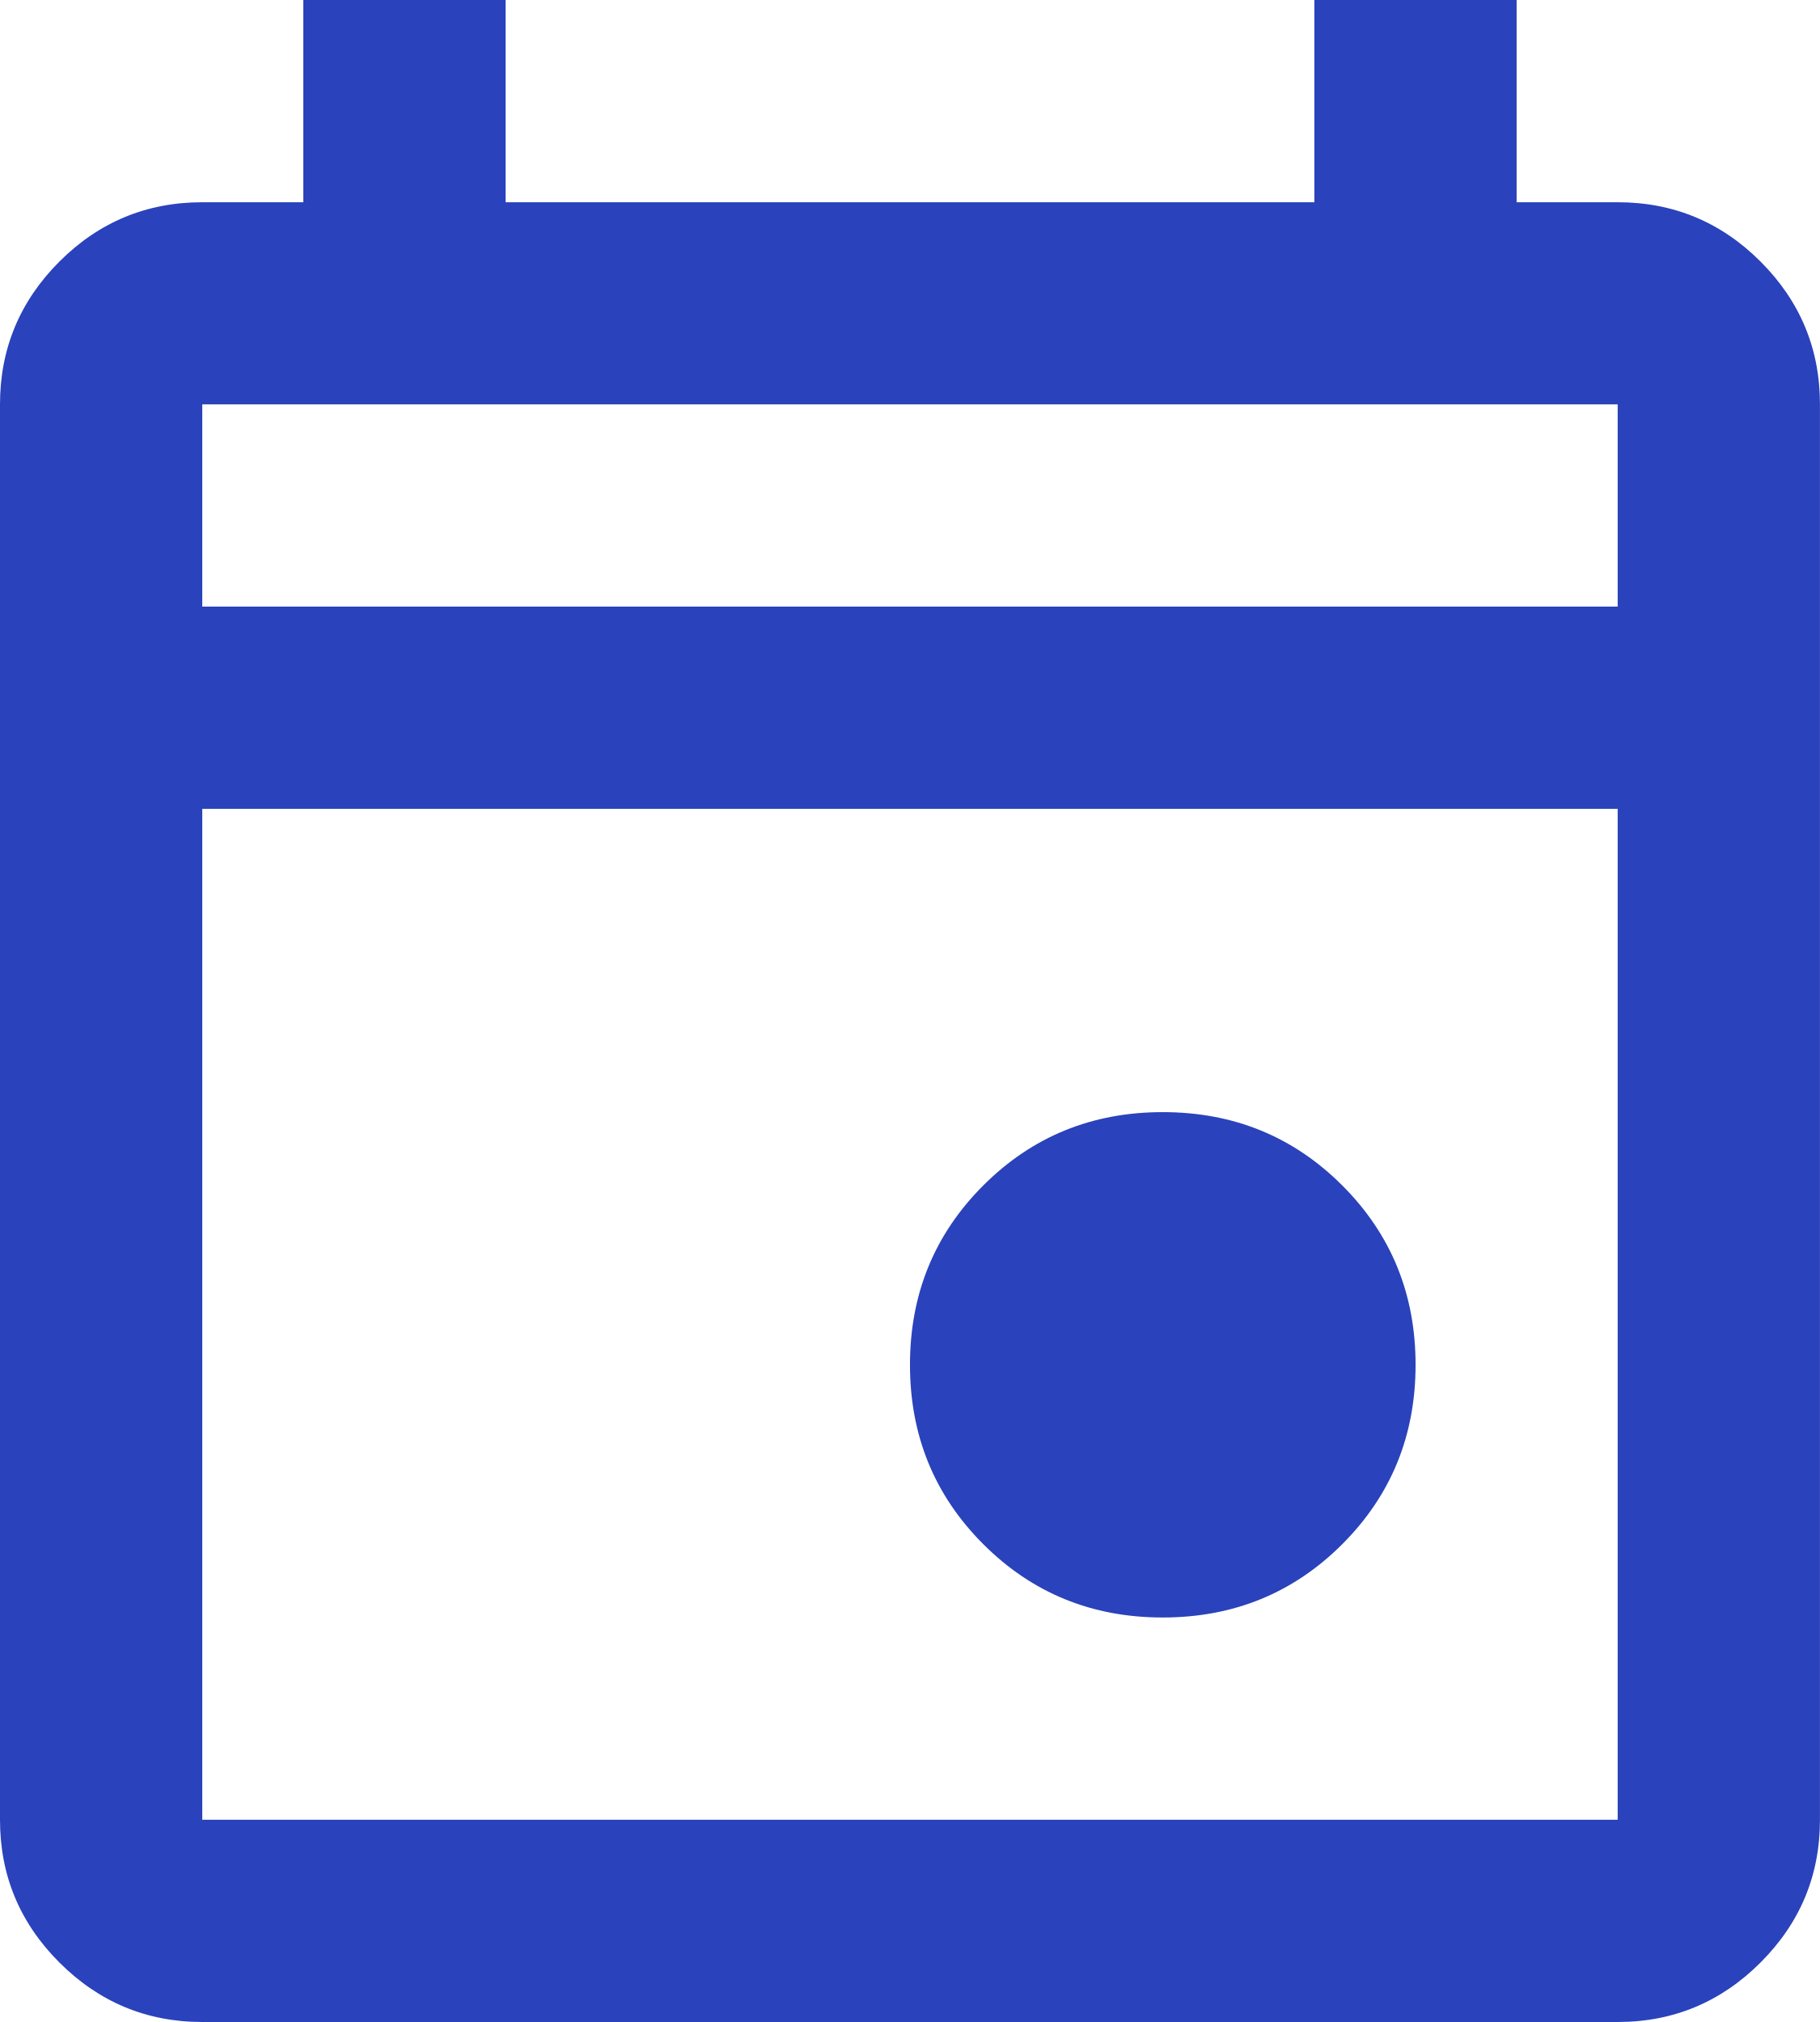
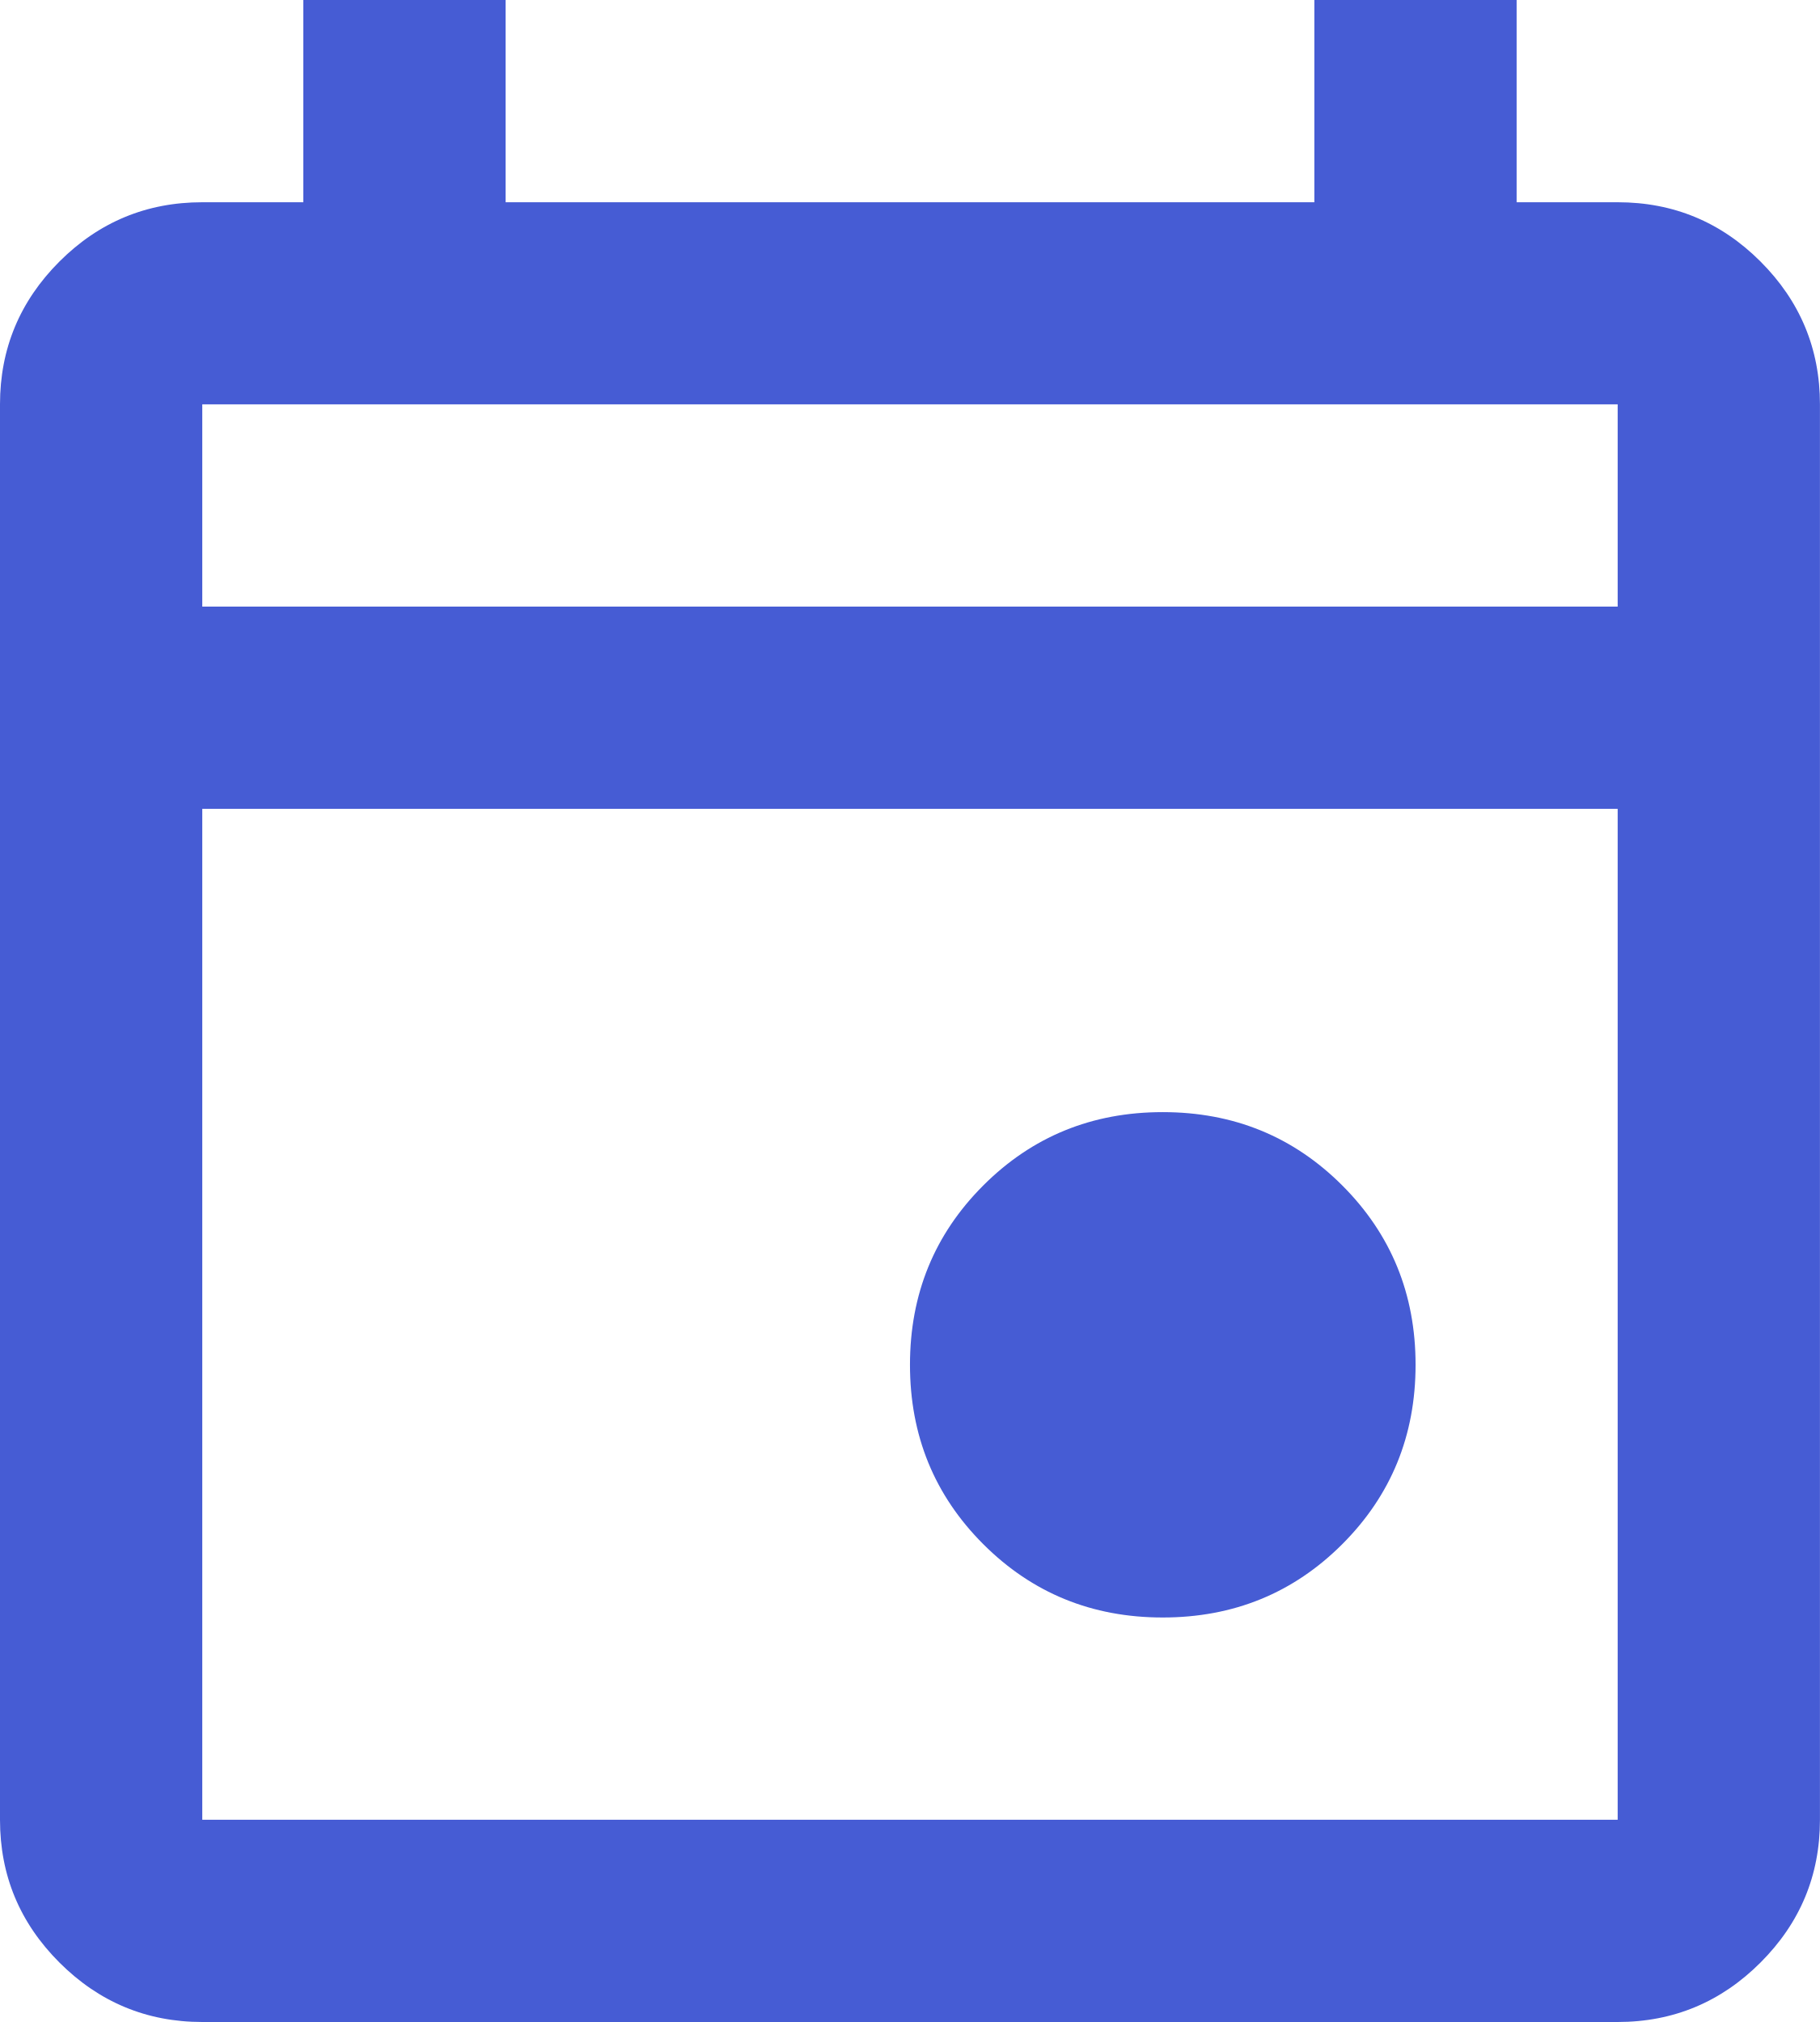
<svg xmlns="http://www.w3.org/2000/svg" preserveAspectRatio="none" overflow="visible" style="display: block;" width="10.5" height="11.667" viewBox="0 0 10.5 11.667" fill="none">
  <g id="Container">
-     <path id="Icon" d="M6.708 9.333C6.3 9.333 5.955 9.192 5.673 8.91C5.391 8.628 5.25 8.283 5.25 7.875C5.25 7.467 5.391 7.122 5.673 6.84C5.955 6.558 6.3 6.417 6.708 6.417C7.117 6.417 7.462 6.558 7.744 6.84C8.026 7.122 8.167 7.467 8.167 7.875C8.167 8.283 8.026 8.628 7.744 8.91C7.462 9.192 7.117 9.333 6.708 9.333V9.333M1.167 11.667C0.846 11.667 0.571 11.552 0.343 11.324C0.114 11.095 0 10.821 0 10.5V2.333C0 2.013 0.114 1.738 0.343 1.509C0.571 1.281 0.846 1.167 1.167 1.167H1.75V0H2.917V1.167H7.583V0H8.75V1.167H9.333C9.654 1.167 9.929 1.281 10.157 1.509C10.386 1.738 10.5 2.013 10.5 2.333V10.5C10.5 10.821 10.386 11.095 10.157 11.324C9.929 11.552 9.654 11.667 9.333 11.667H1.167V11.667M1.167 10.5H9.333V10.5V10.5V4.667H1.167V10.5V10.5V10.5V10.5M1.167 3.5H9.333V2.333V2.333V2.333H1.167V2.333V2.333V3.5V3.5M1.167 3.5V2.333V2.333V2.333V2.333V2.333V2.333V3.5V3.5V3.5" fill="#2A42BB" />
+     <path id="Icon" d="M6.708 9.333C6.3 9.333 5.955 9.192 5.673 8.91C5.391 8.628 5.25 8.283 5.25 7.875C5.25 7.467 5.391 7.122 5.673 6.84C5.955 6.558 6.3 6.417 6.708 6.417C7.117 6.417 7.462 6.558 7.744 6.84C8.026 7.122 8.167 7.467 8.167 7.875C8.167 8.283 8.026 8.628 7.744 8.91C7.462 9.192 7.117 9.333 6.708 9.333V9.333M1.167 11.667C0.846 11.667 0.571 11.552 0.343 11.324C0.114 11.095 0 10.821 0 10.5V2.333C0 2.013 0.114 1.738 0.343 1.509C0.571 1.281 0.846 1.167 1.167 1.167H1.75V0H2.917V1.167H7.583V0H8.75V1.167H9.333C9.654 1.167 9.929 1.281 10.157 1.509C10.386 1.738 10.5 2.013 10.5 2.333V10.5C10.5 10.821 10.386 11.095 10.157 11.324C9.929 11.552 9.654 11.667 9.333 11.667H1.167V11.667M1.167 10.5H9.333V10.5V10.5V4.667H1.167V10.5V10.5V10.5V10.5M1.167 3.5H9.333V2.333V2.333V2.333H1.167V2.333V2.333V3.5V3.5M1.167 3.5V2.333V2.333V2.333V2.333V2.333V2.333V3.5V3.5V3.5" fill="#465CD4" />
  </g>
</svg>
